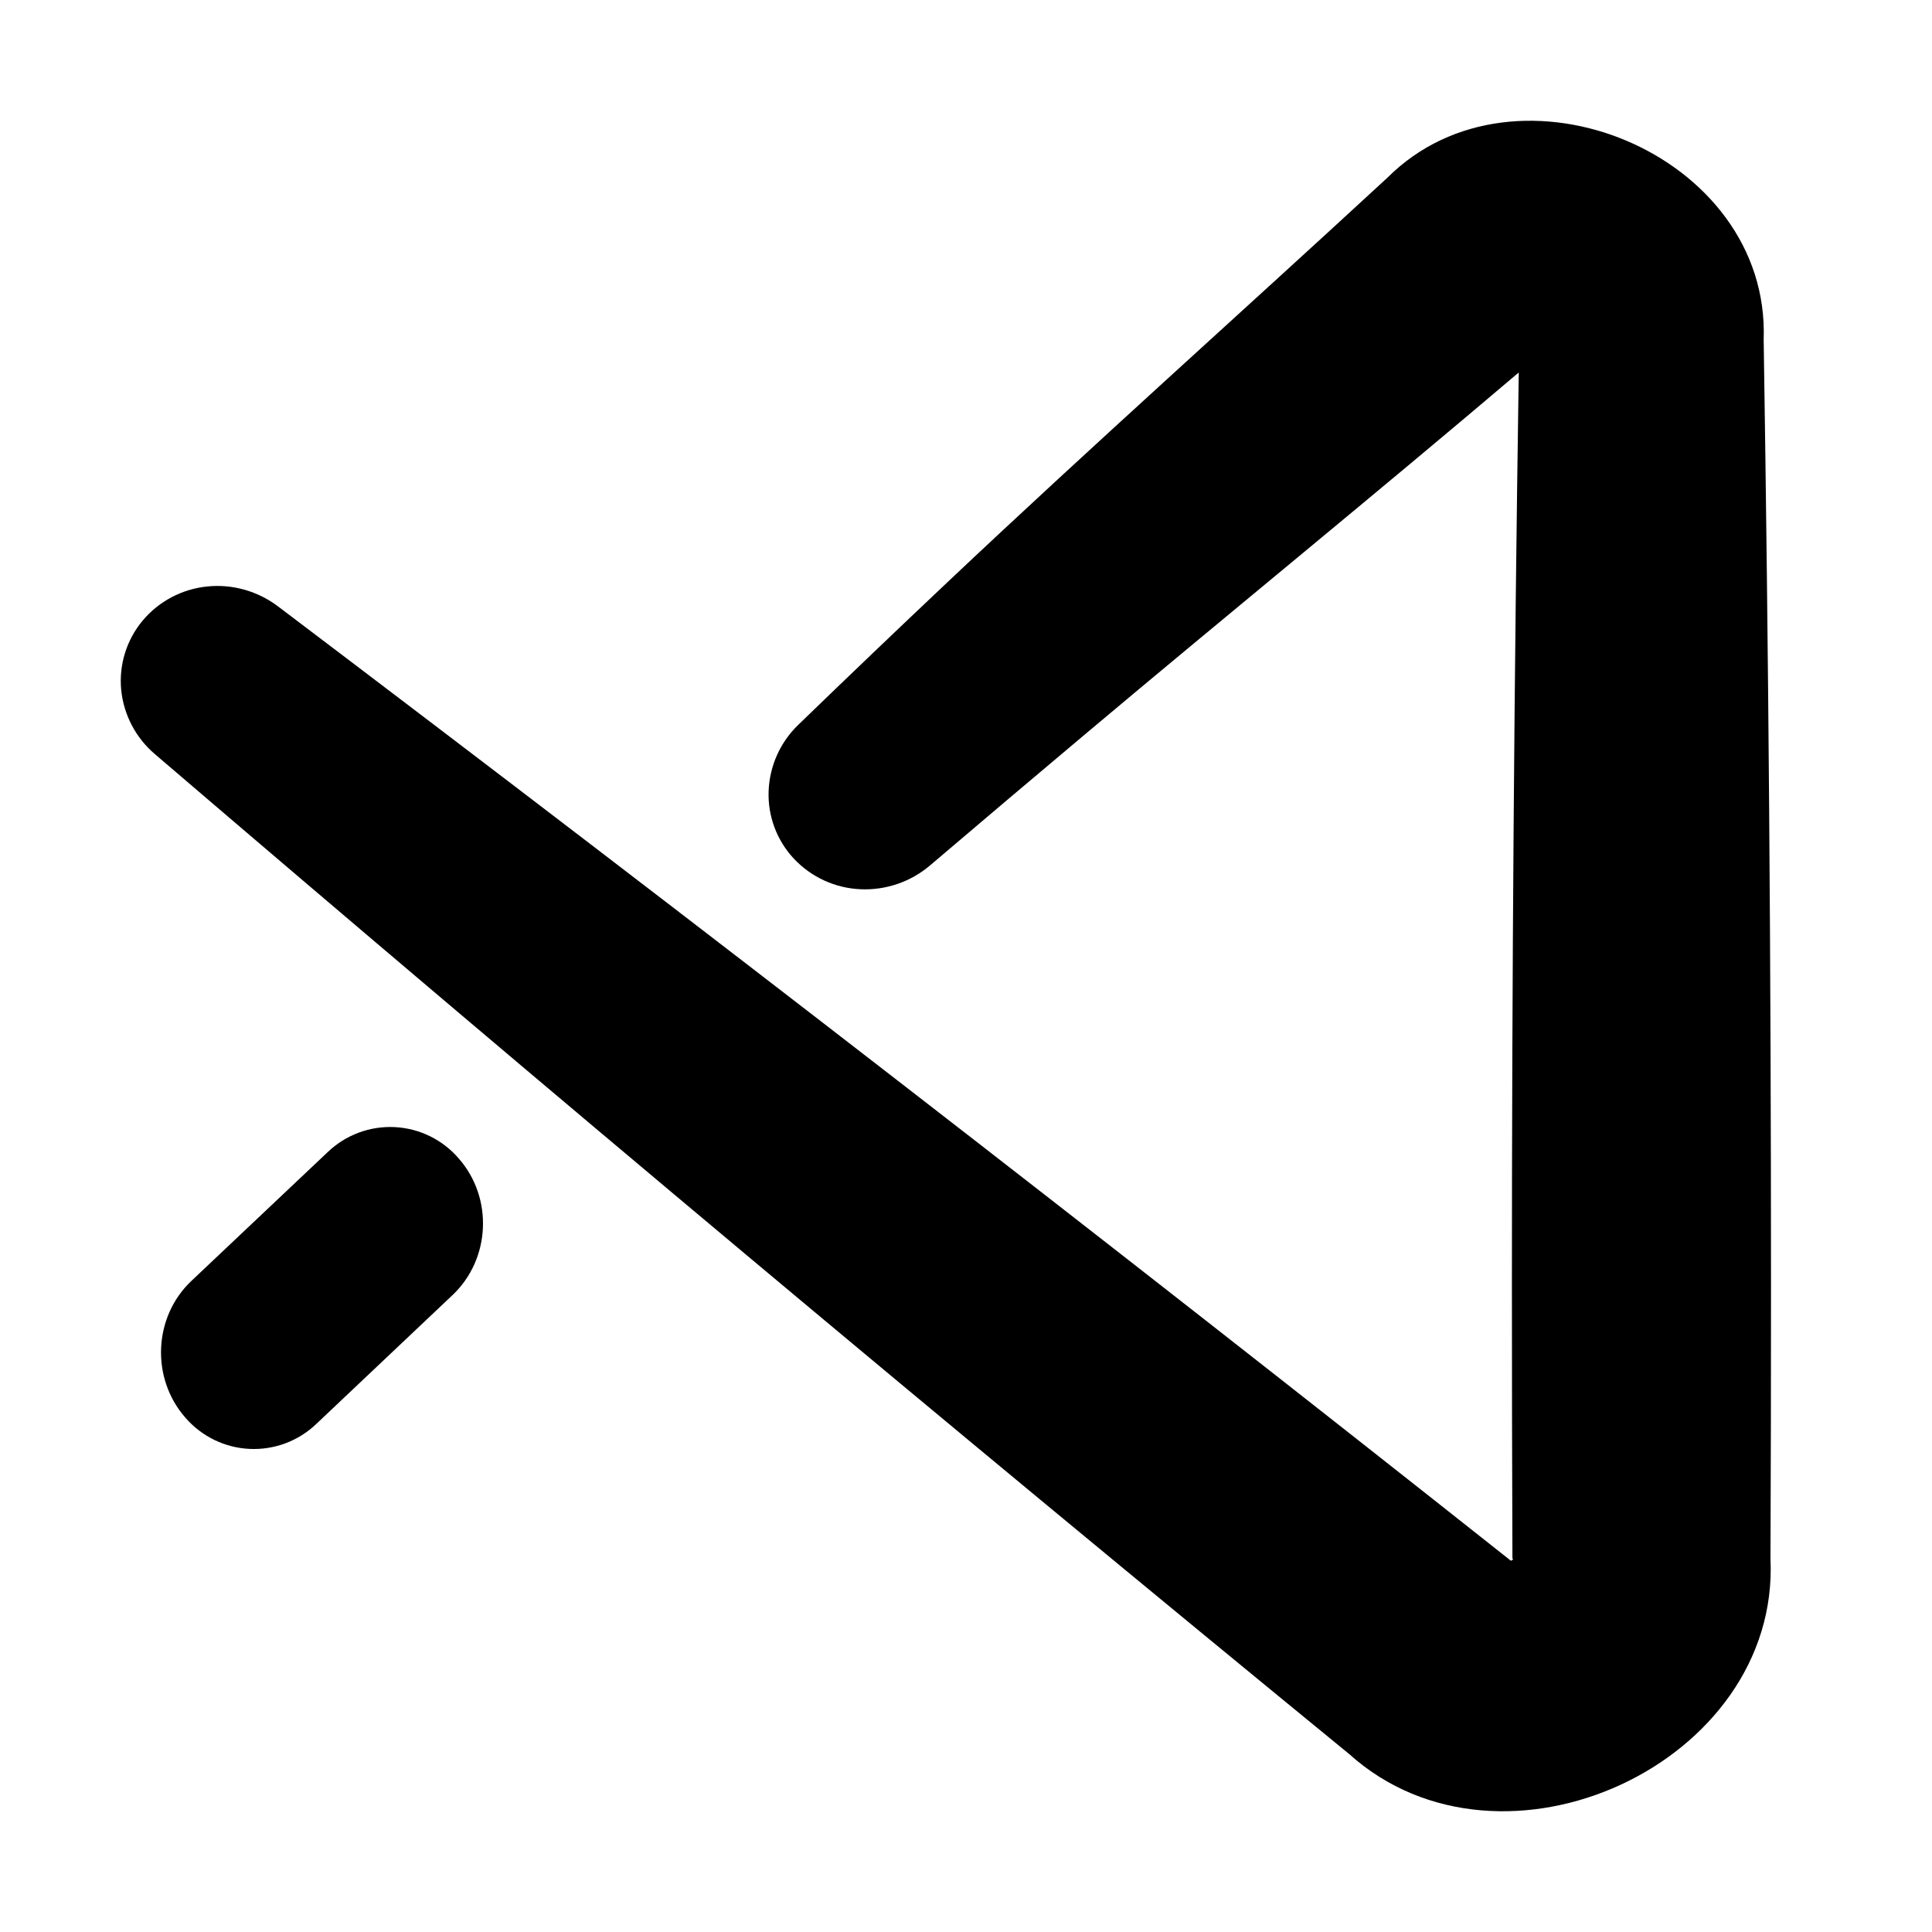
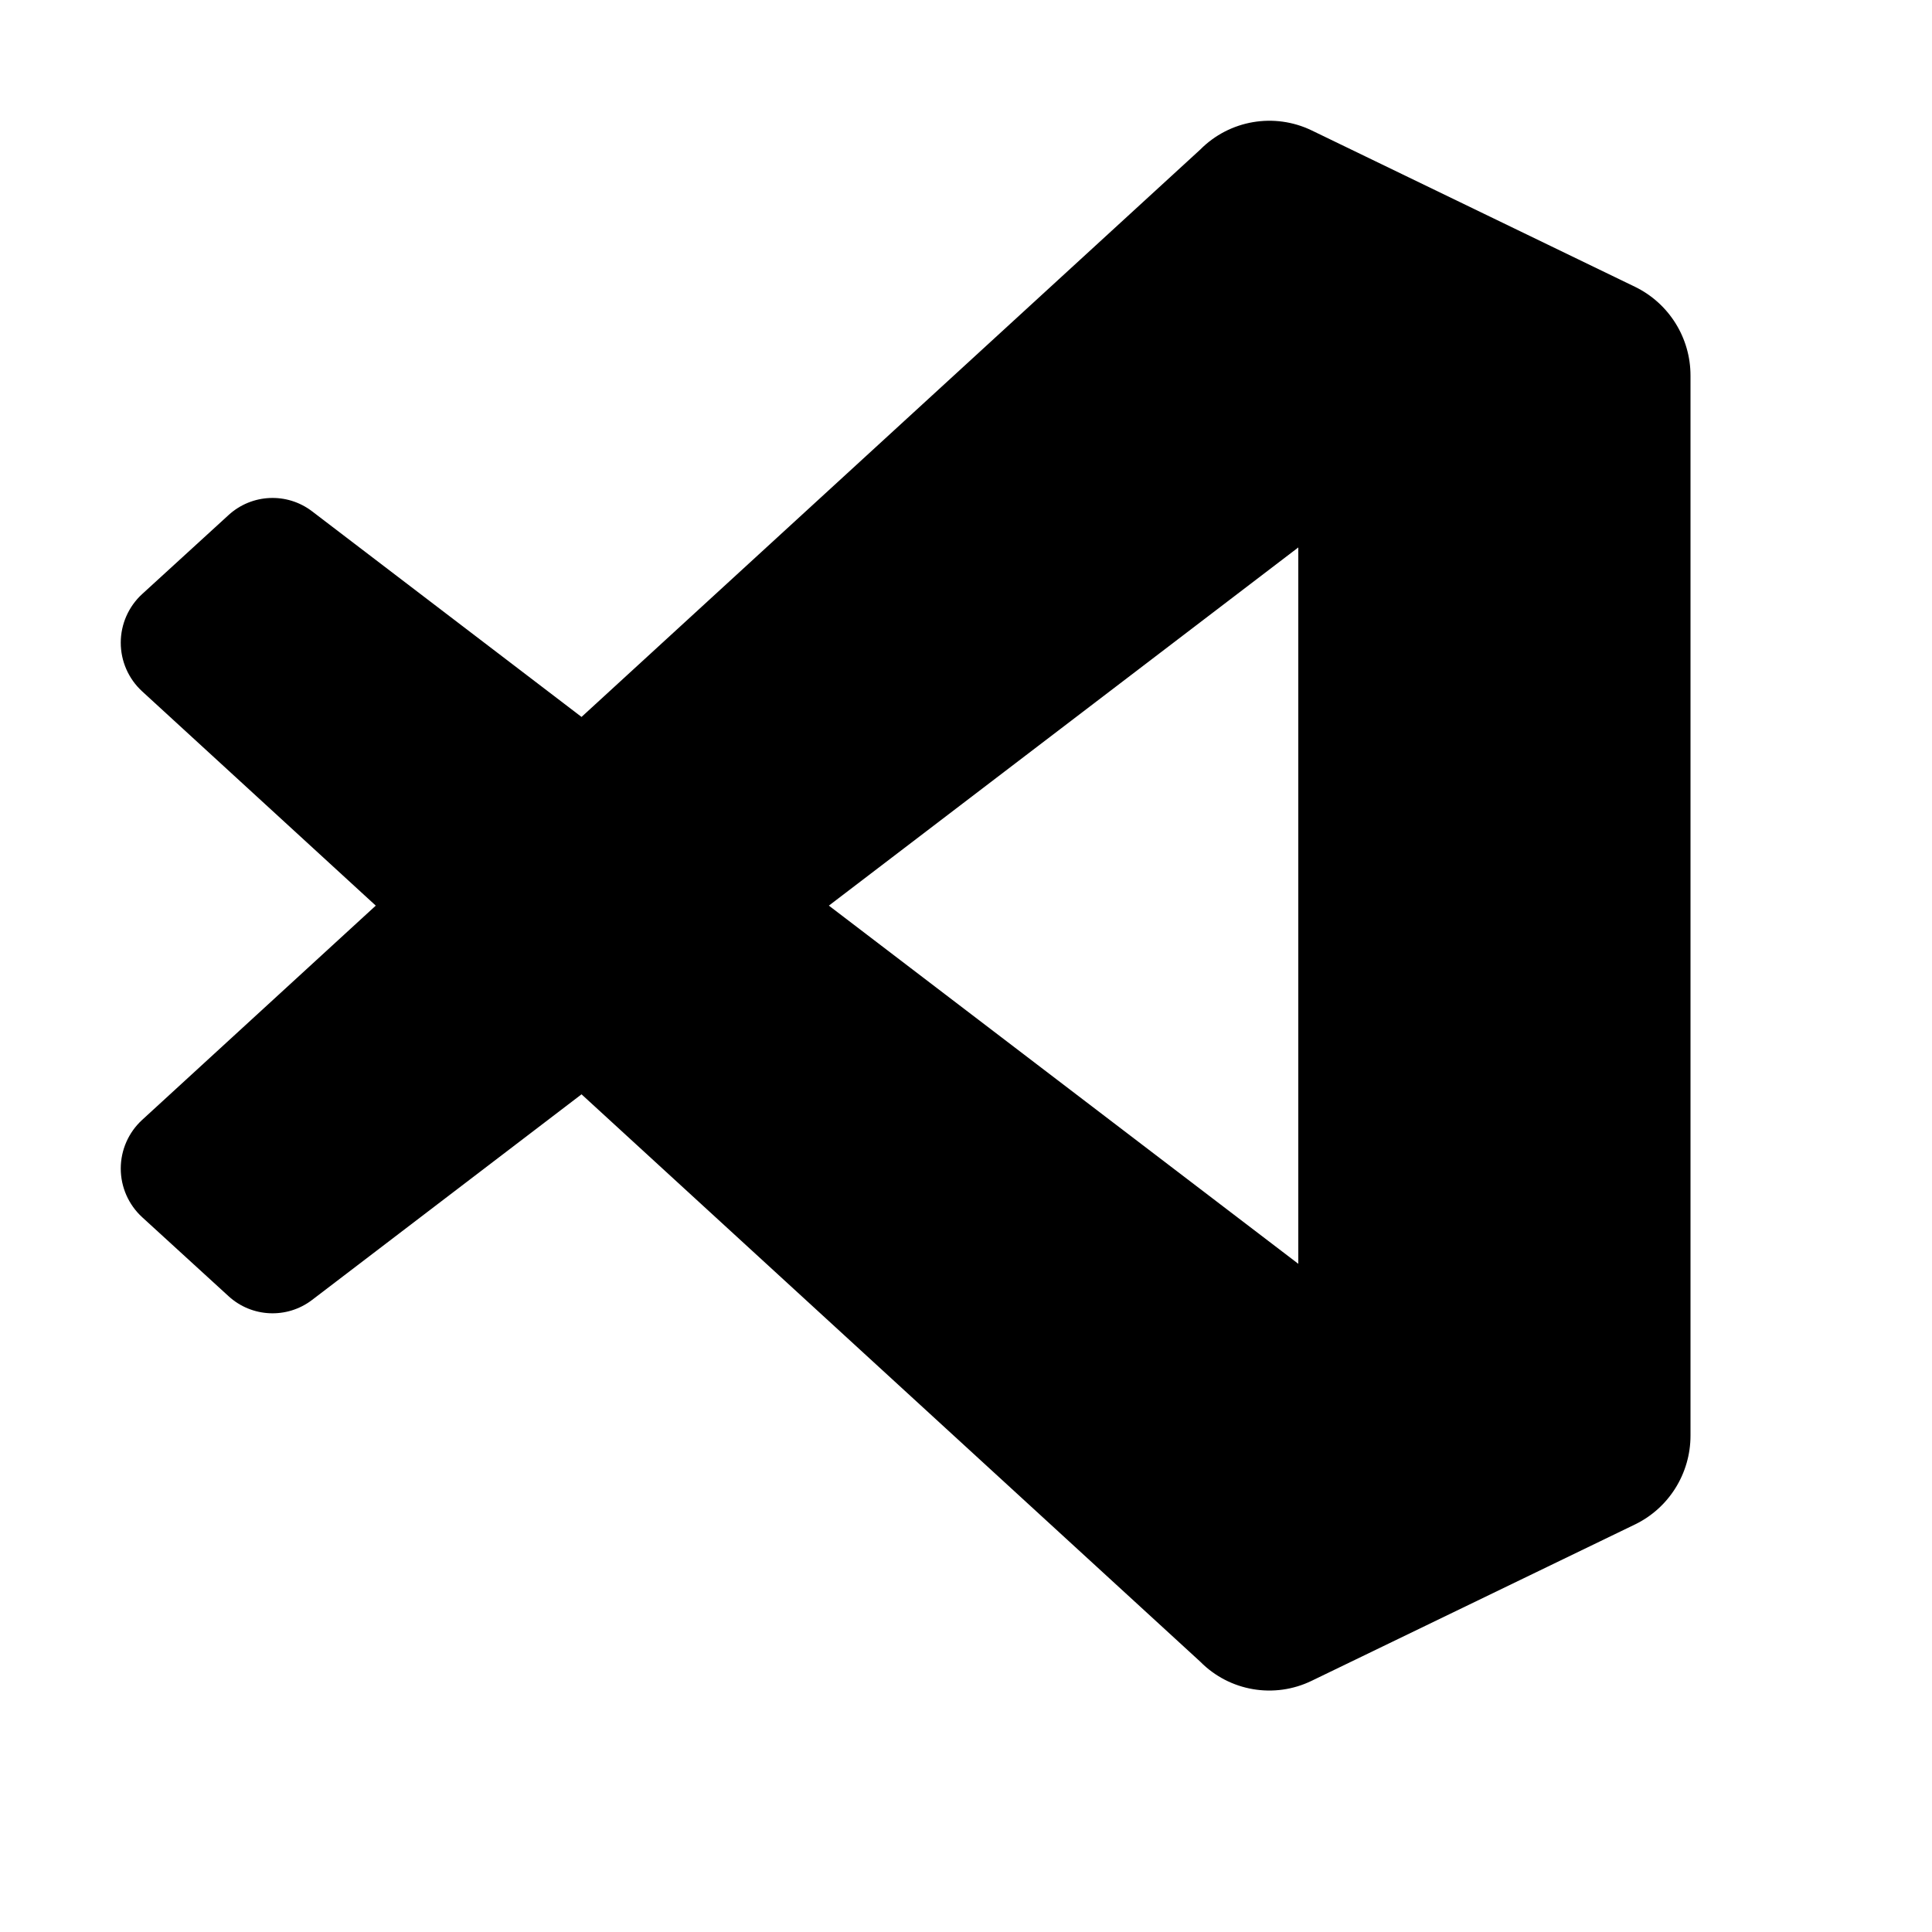
<svg xmlns="http://www.w3.org/2000/svg" width="48" height="48" viewBox="0 0 48 48">
-   <path d="M34.474 4.411c3.195-3.189 9.511-.595 9.344 4.027.122 7.823.182 15.648.182 23.472 0 2.271-.003 4.543-.013 6.814.242 5.088-6.667 8.267-10.462 4.859A1752.539 1752.539 0 0 1 3.853 18.74a2.41 2.41 0 0 1-.842-1.599 2.34 2.34 0 0 1 .531-1.72 2.41 2.41 0 0 1 1.606-.85c.63-.066 1.26.117 1.76.495a1750.322 1750.322 0 0 1 30.618 23.701c.021.03.097-.047.05-.043-.009-2.271-.013-4.543-.013-6.814 0-7.552.056-15.104.17-22.656-3.577 3.039-7.189 5.974-10.733 8.954a771.74 771.74 0 0 0-3.891 3.291 2.494 2.494 0 0 1-1.728.594 2.411 2.411 0 0 1-1.653-.755 2.33 2.33 0 0 1-.632-1.682 2.413 2.413 0 0 1 .738-1.649 401.512 401.512 0 0 1 3.718-3.554c3.62-3.418 7.318-6.714 10.922-10.042ZM8.14 28.625a2.245 2.245 0 0 1 3.26.16c.858.98.787 2.498-.156 3.39l-3.383 3.2a2.246 2.246 0 0 1-3.26-.159c-.857-.981-.789-2.499.153-3.391l3.386-3.2Z" />
+   <path d="M32.59 41.758a2.41 2.41 0 0 1-2.77-.474L14.448 27.188l-6.695 5.109a1.618 1.618 0 0 1-2.074-.093l-2.147-1.963a1.64 1.64 0 0 1-.002-2.416L9.336 22.5 3.53 17.175a1.64 1.64 0 0 1 .002-2.416l2.147-1.963a1.618 1.618 0 0 1 2.074-.093l6.695 5.109L29.82 3.716a2.419 2.419 0 0 1 2.77-.475l8.03 3.884A2.451 2.451 0 0 1 42 9.333V24h-9.744V13.601L20.593 22.5l11.663 8.899V24H42v11.667c0 .941-.537 1.8-1.38 2.208l-8.03 3.883Z" />
</svg>
